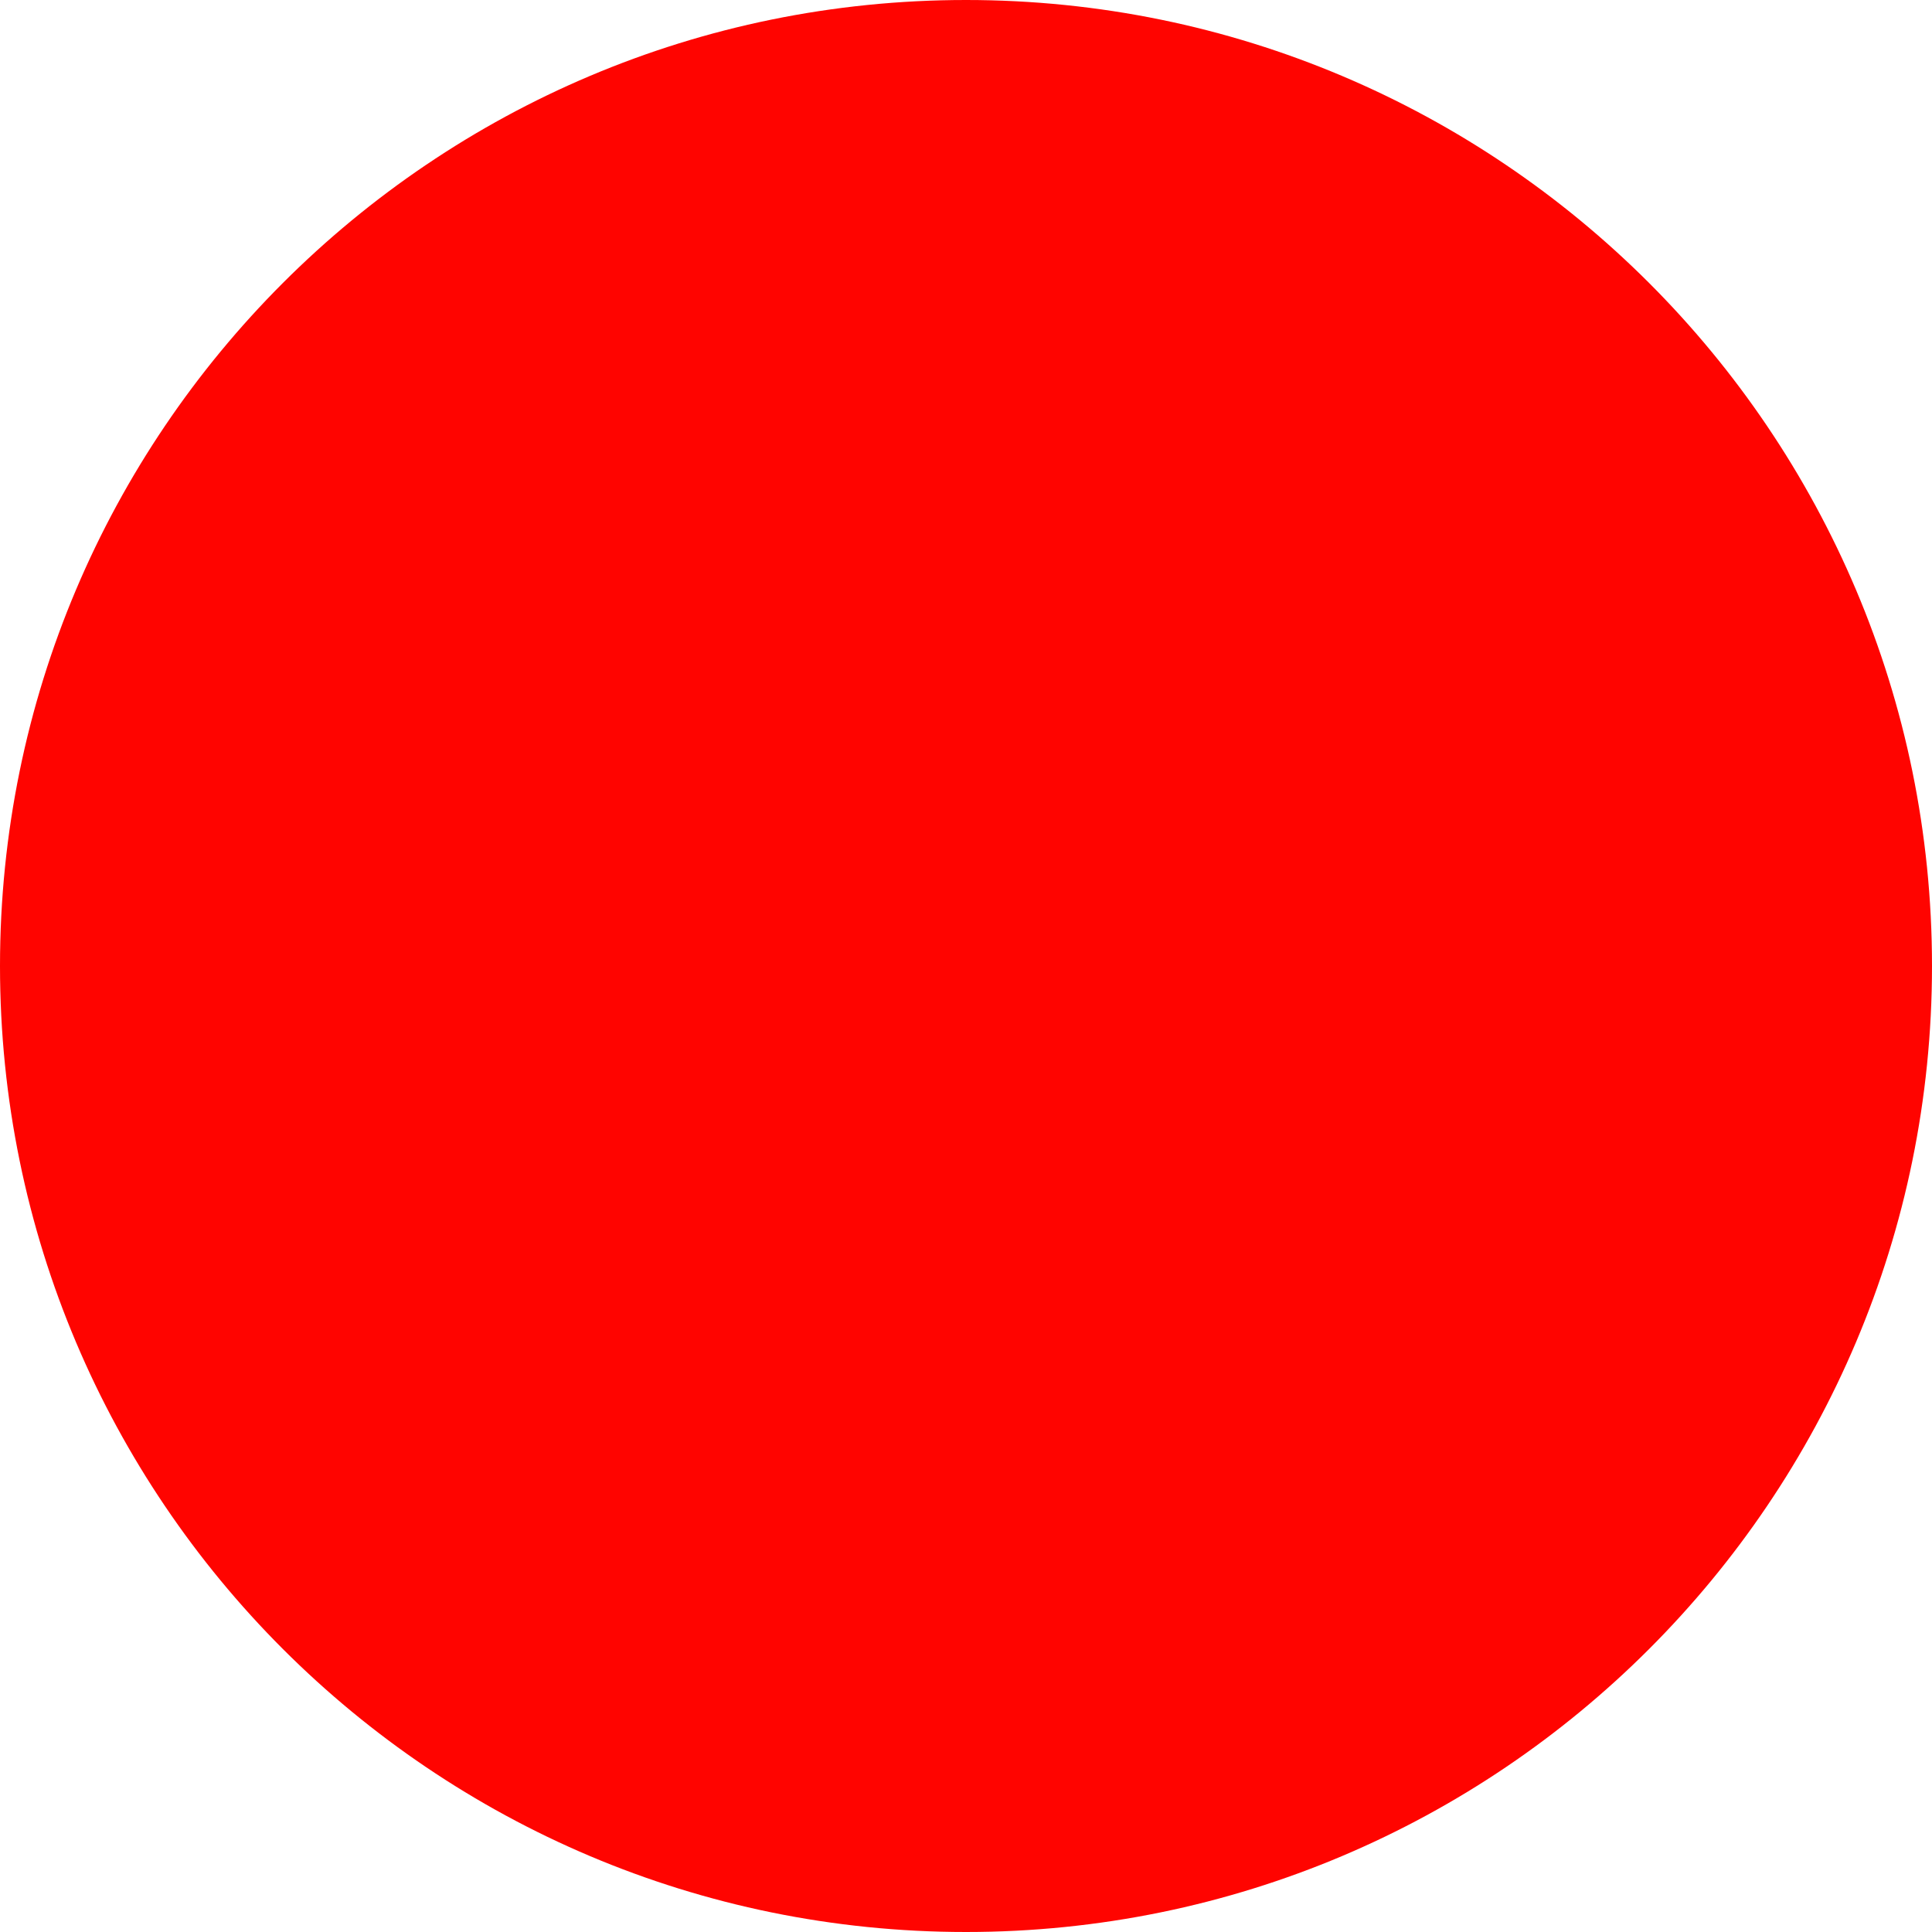
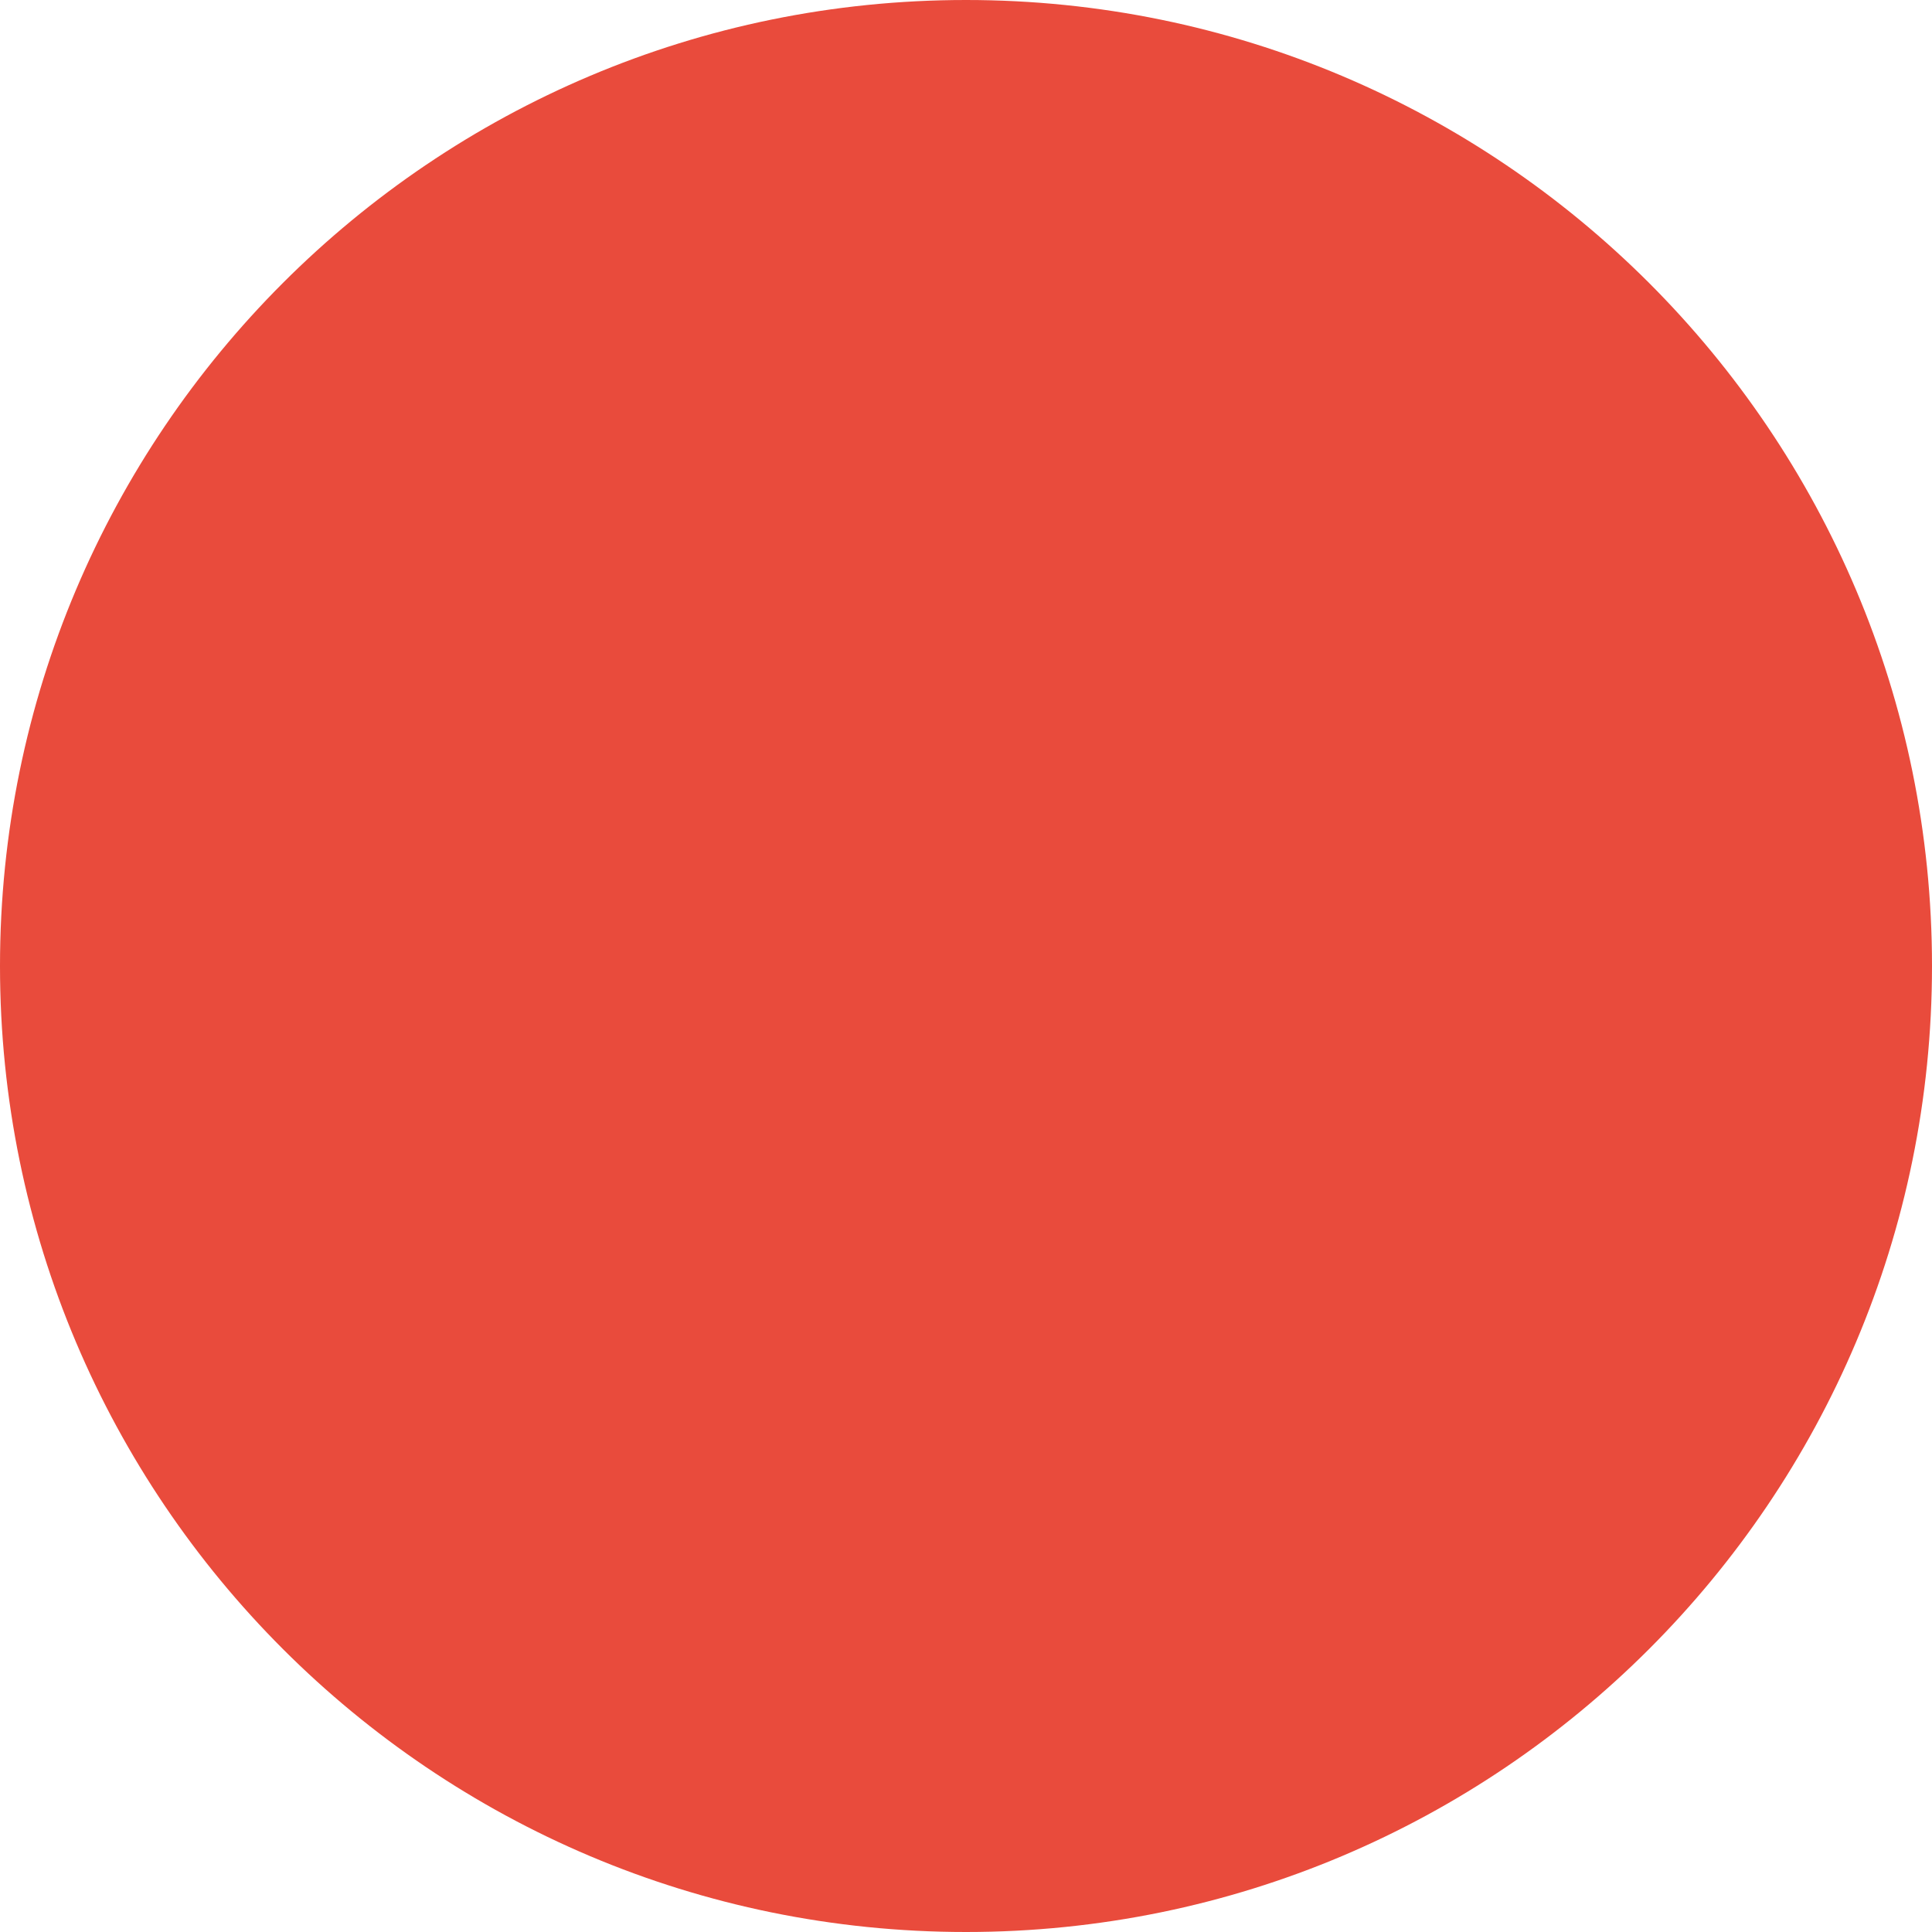
<svg xmlns="http://www.w3.org/2000/svg" width="120px" height="120px" viewBox="0 0 120 120" version="1.1">
  <g id="Page-1" stroke="none" stroke-width="1" fill="none" fill-rule="evenodd">
-     <circle id="Oval" fill="#FF0400" cx="60" cy="60" r="60" />
+     <circle id="Oval" fill="#e94b3c" cx="60" cy="60" r="60" />
  </g>
</svg>
